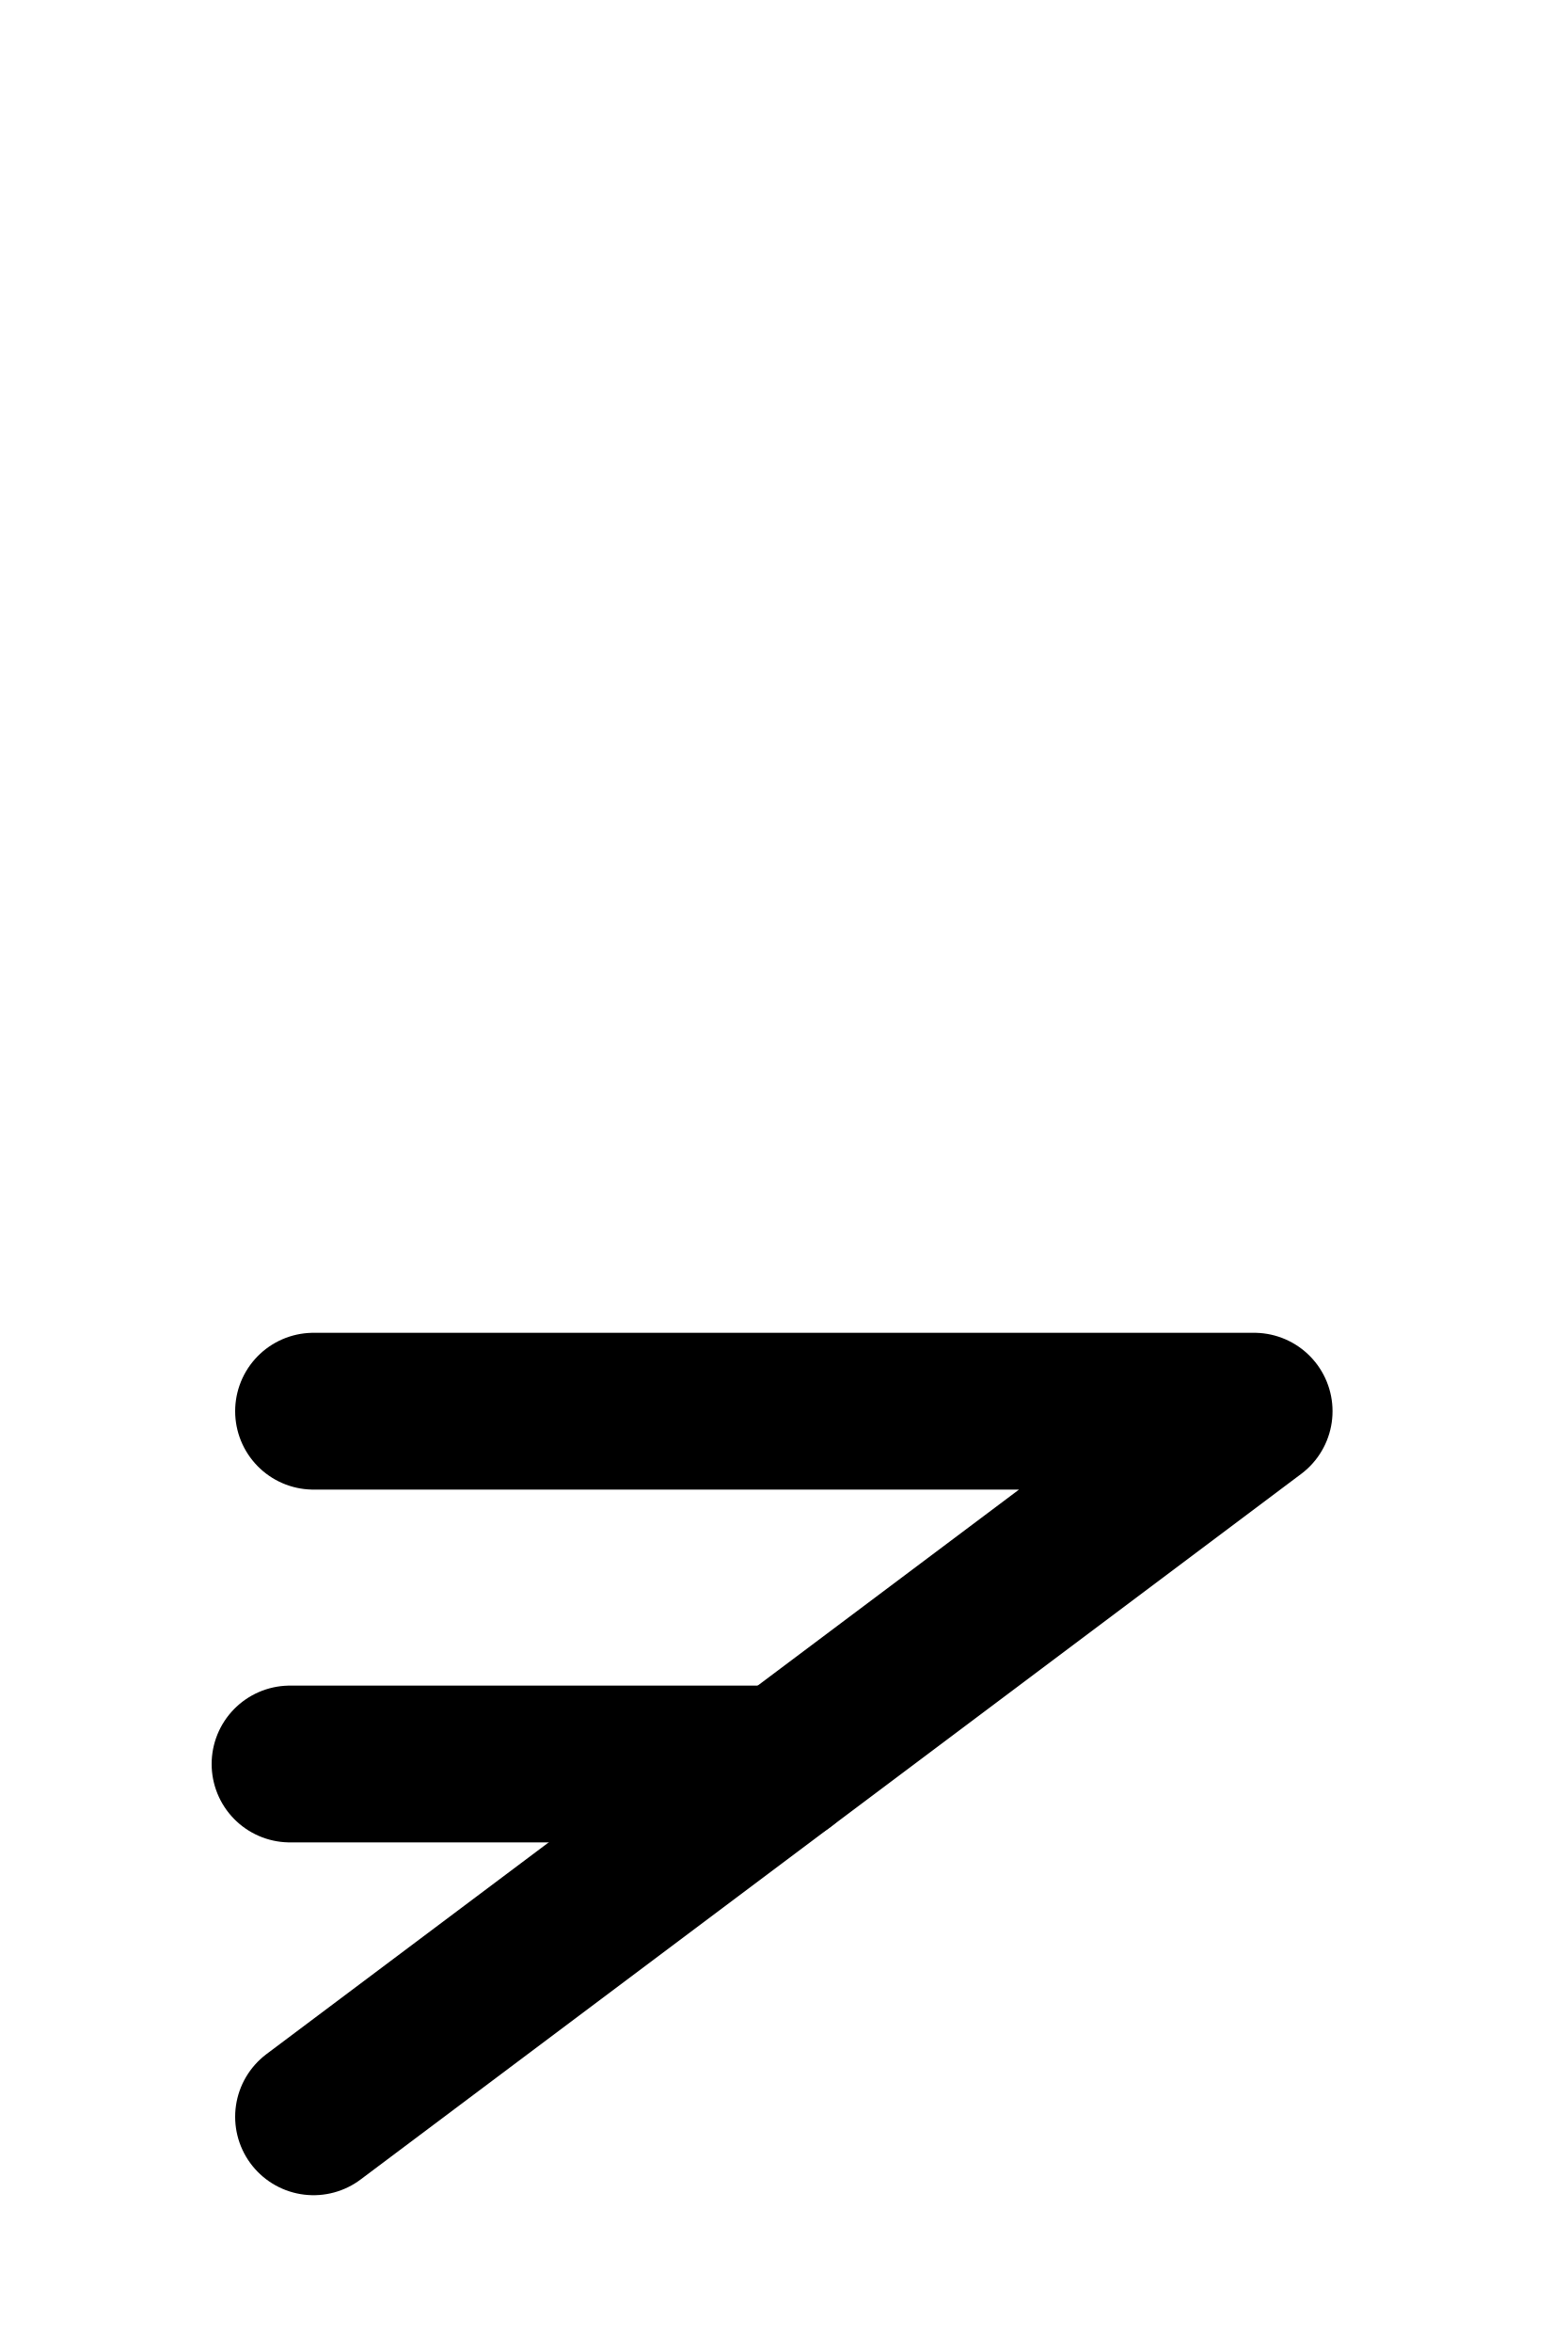
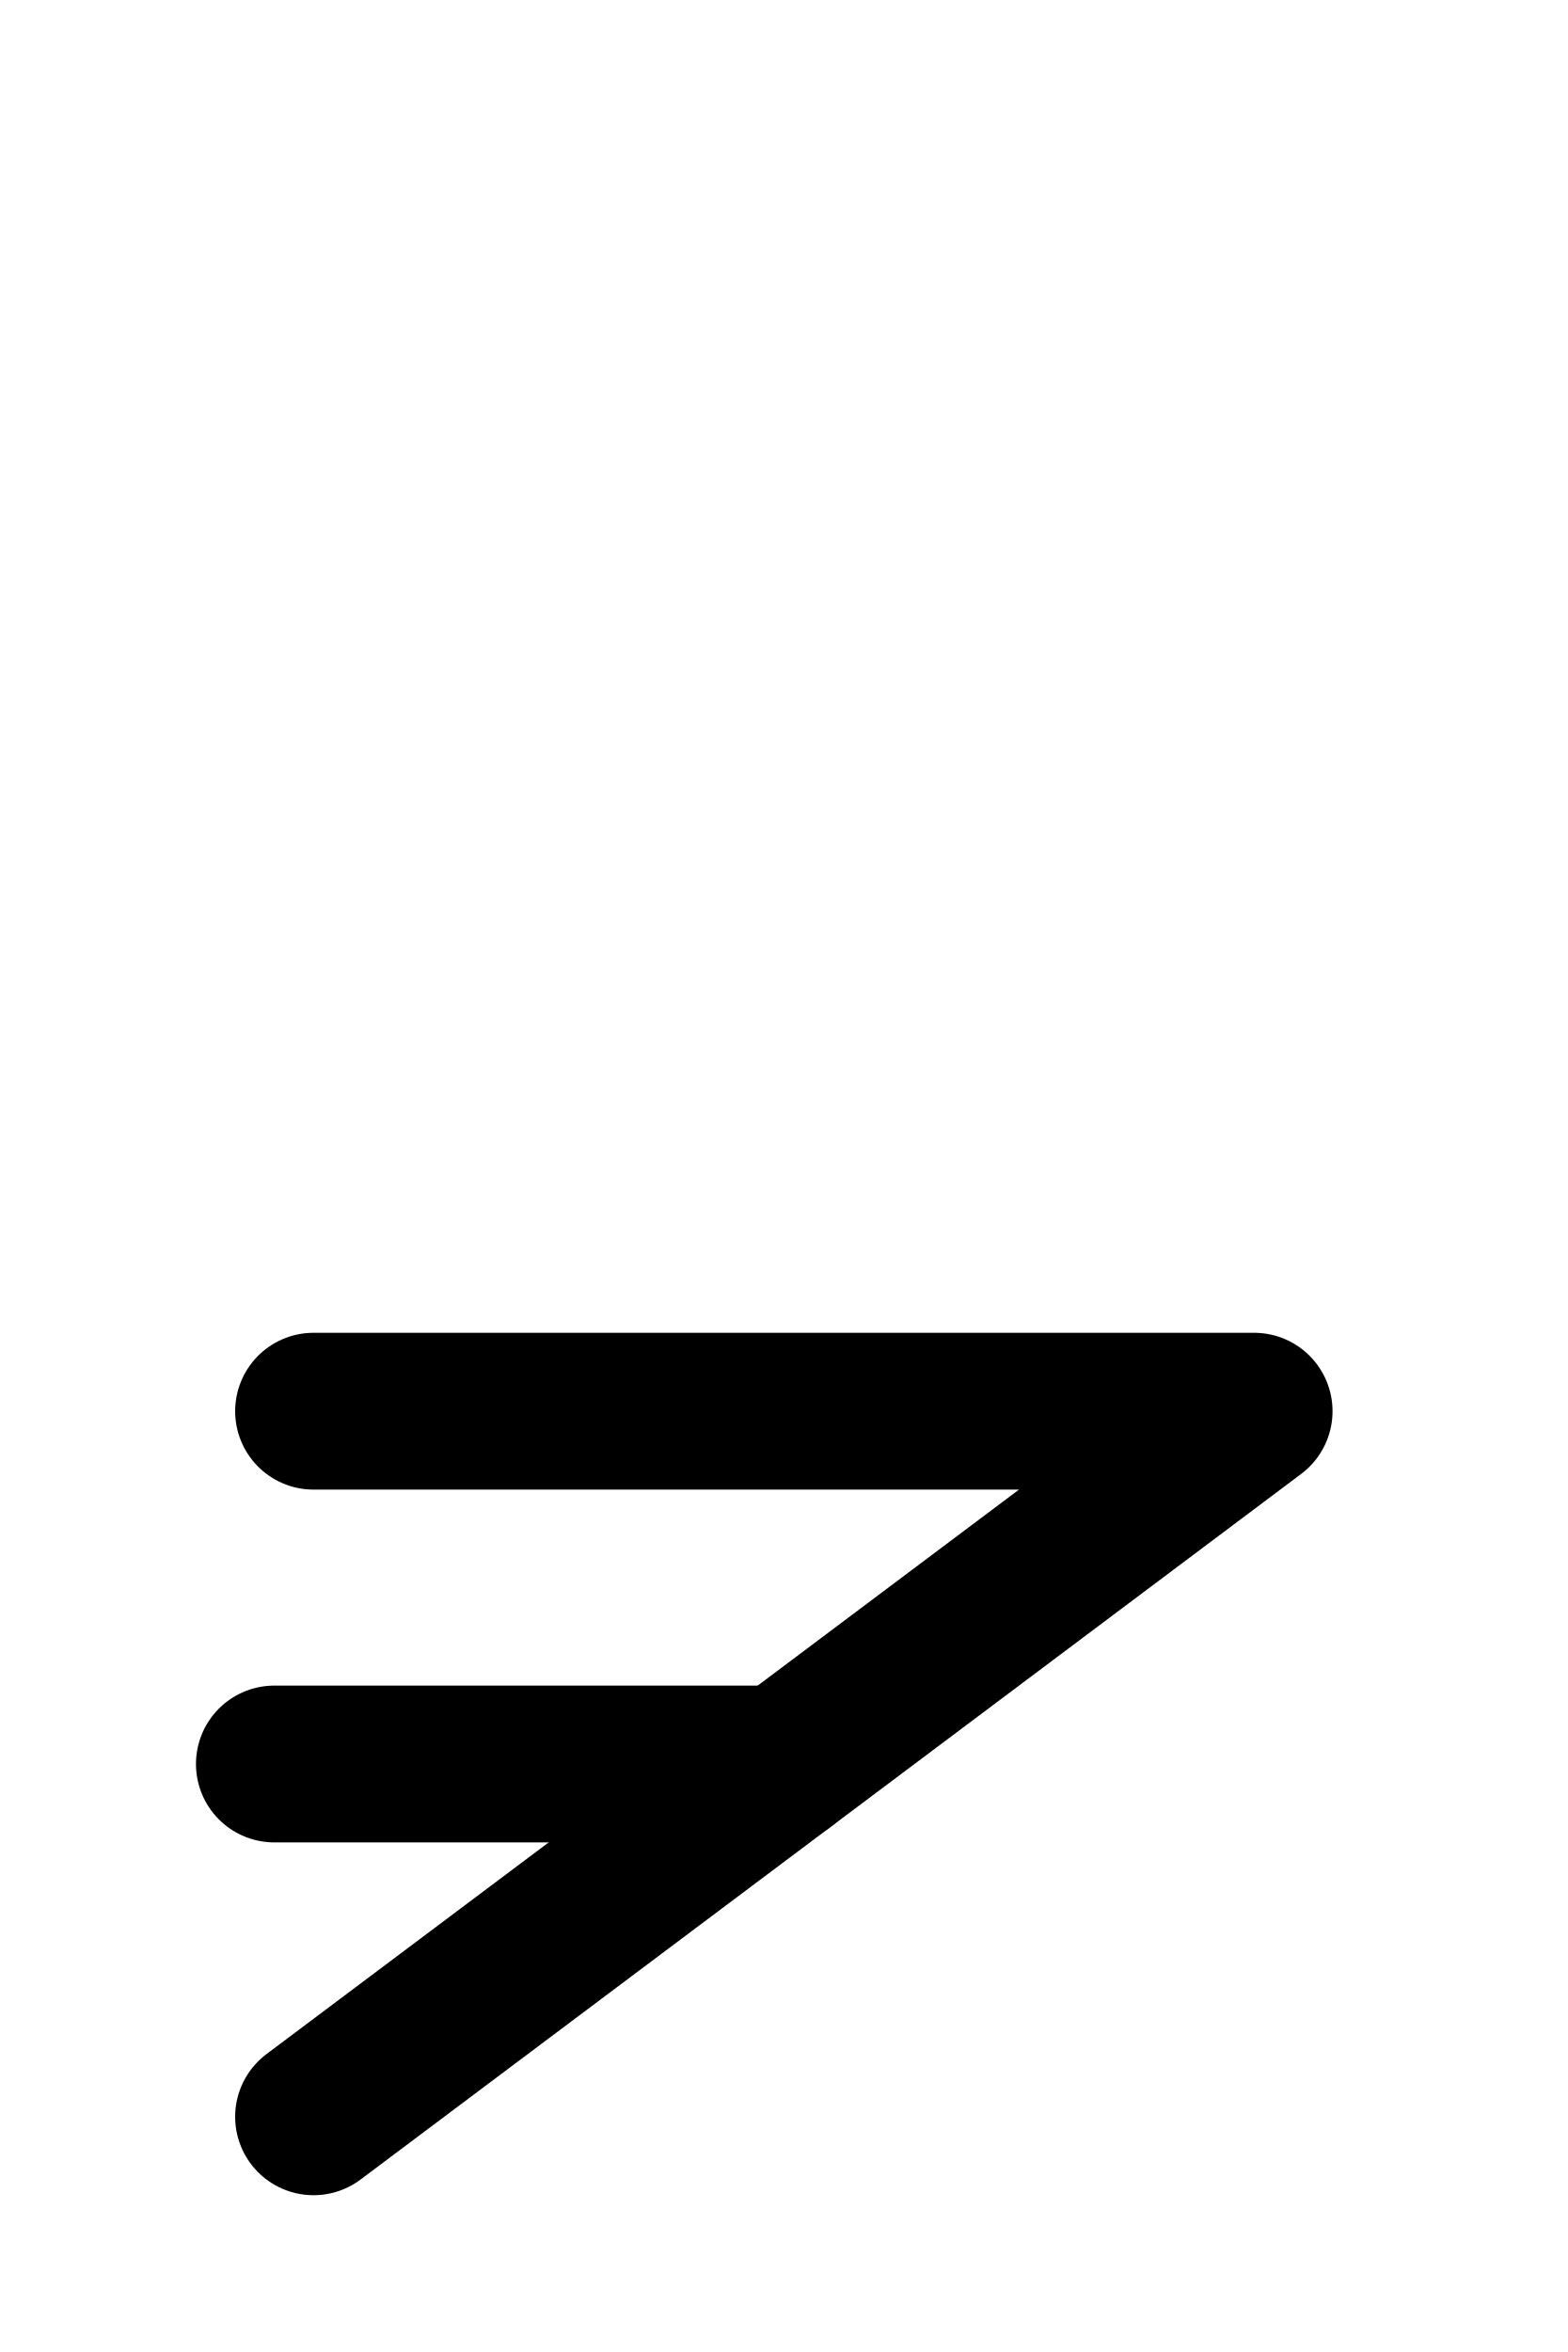
<svg xmlns="http://www.w3.org/2000/svg" xmlns:xlink="http://www.w3.org/1999/xlink" width="40" height="60" viewBox="0 0 40 60" version="1.1" id="svg5">
  <defs id="defs2">
    <color-profile name="Blue" xlink:href="file:///usr/share/color/icc/colord/Bluish.icc" id="color-profile19" />
  </defs>
  <g id="layer1">
    <path style="fill:none;stroke:#000000;stroke-width:4;stroke-linecap:round;stroke-linejoin:round;stroke-dasharray:none;stroke-opacity:1" d="M 8,36 H 32 L 8,54" id="path12865" />
-     <path style="fill:none;stroke:#000000;stroke-width:4;stroke-linecap:round;stroke-linejoin:round;stroke-dasharray:none;stroke-opacity:1" d="M 7.4,45 H 18.6 20" id="path13627" />
+     <path style="fill:none;stroke:#000000;stroke-width:4;stroke-linecap:round;stroke-linejoin:round;stroke-dasharray:none;stroke-opacity:1" d="M 7,45 H 19 20" id="path13627" />
  </g>
</svg>
